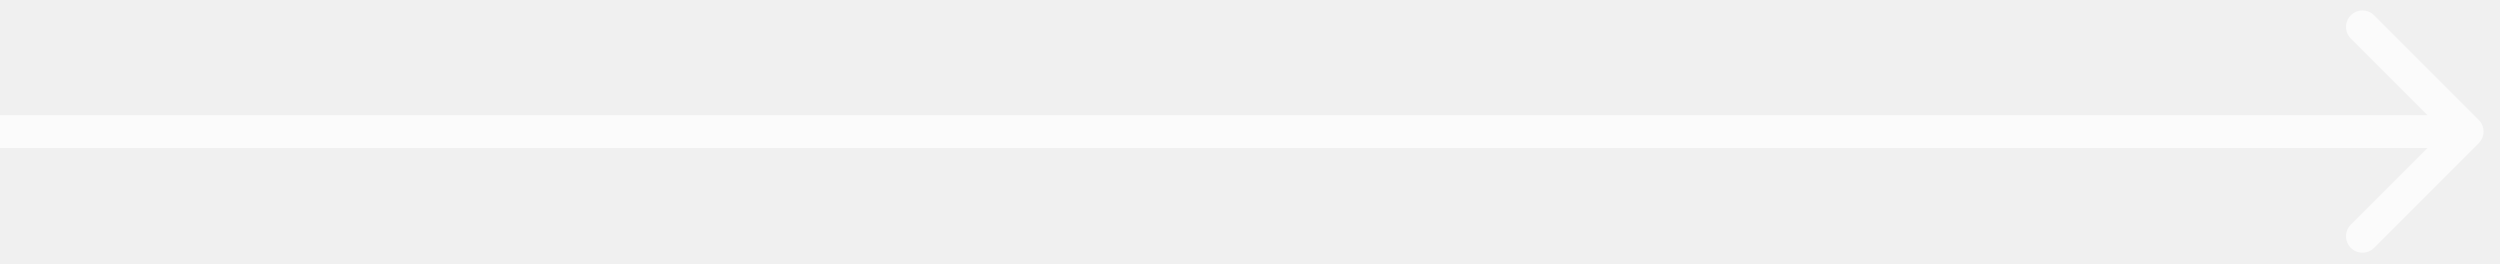
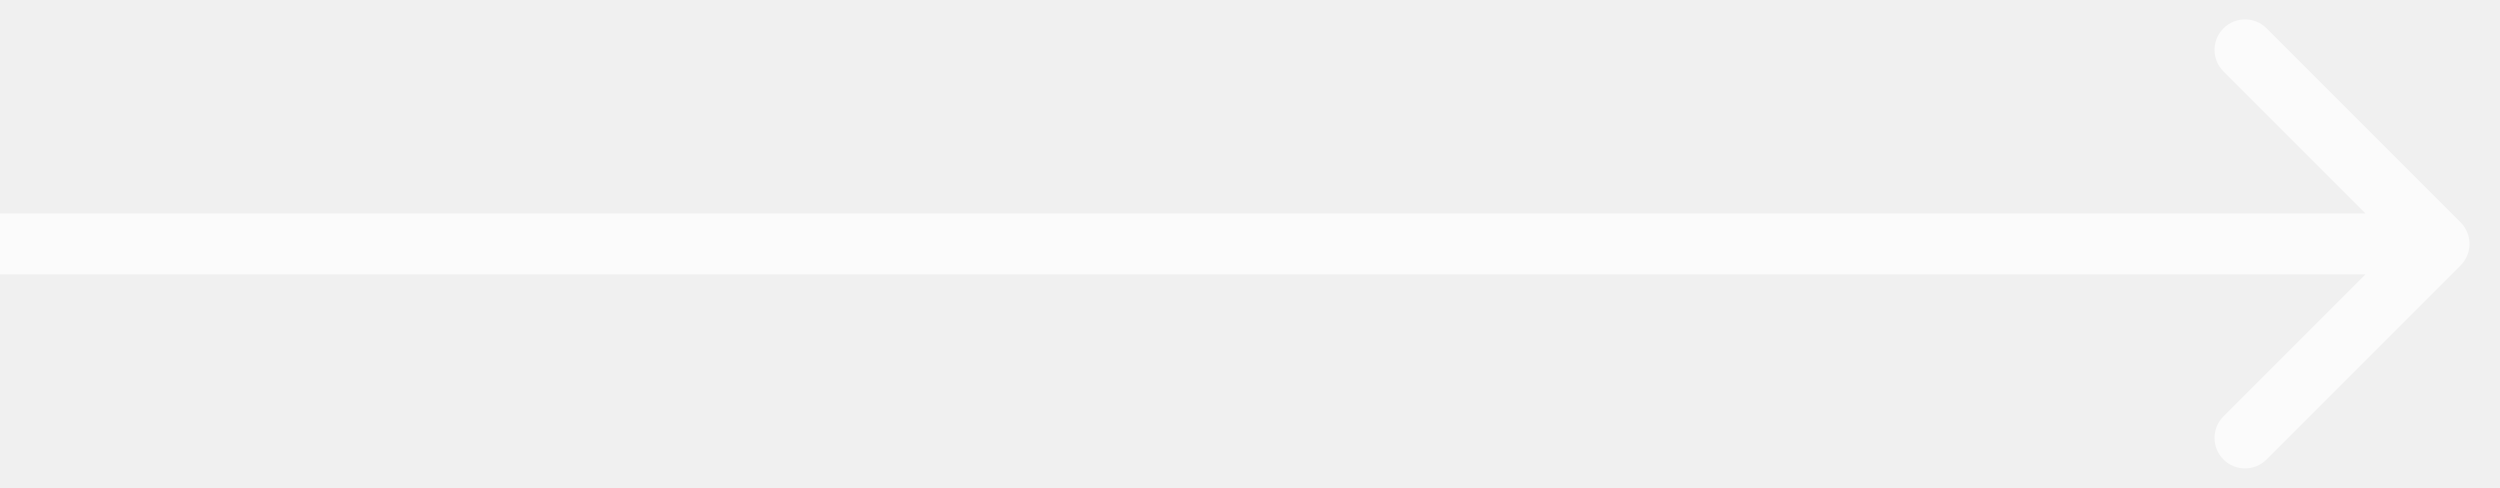
- <svg xmlns="http://www.w3.org/2000/svg" width="76" height="8" viewBox="0 0 76 8" fill="none">
-   <path opacity="0.7" d="M75.354 4.354C75.549 4.158 75.549 3.842 75.354 3.646L72.172 0.464C71.976 0.269 71.66 0.269 71.465 0.464C71.269 0.66 71.269 0.976 71.465 1.172L74.293 4L71.465 6.828C71.269 7.024 71.269 7.34 71.465 7.536C71.66 7.731 71.976 7.731 72.172 7.536L75.354 4.354ZM0 4.5H75V3.5H0V4.5Z" fill="white" />
+ <svg xmlns="http://www.w3.org/2000/svg" width="41" height="8" viewBox="0 0 41 8" fill="none">
+   <path opacity="0.7" d="M40.354 4.354C40.549 4.158 40.549 3.842 40.354 3.646L37.172 0.464C36.976 0.269 36.66 0.269 36.465 0.464C36.269 0.66 36.269 0.976 36.465 1.172L39.293 4L36.465 6.828C36.269 7.024 36.269 7.34 36.465 7.536C36.66 7.731 36.976 7.731 37.172 7.536L40.354 4.354ZM0 4.5H40V3.5H0V4.5Z" fill="white" />
</svg>
